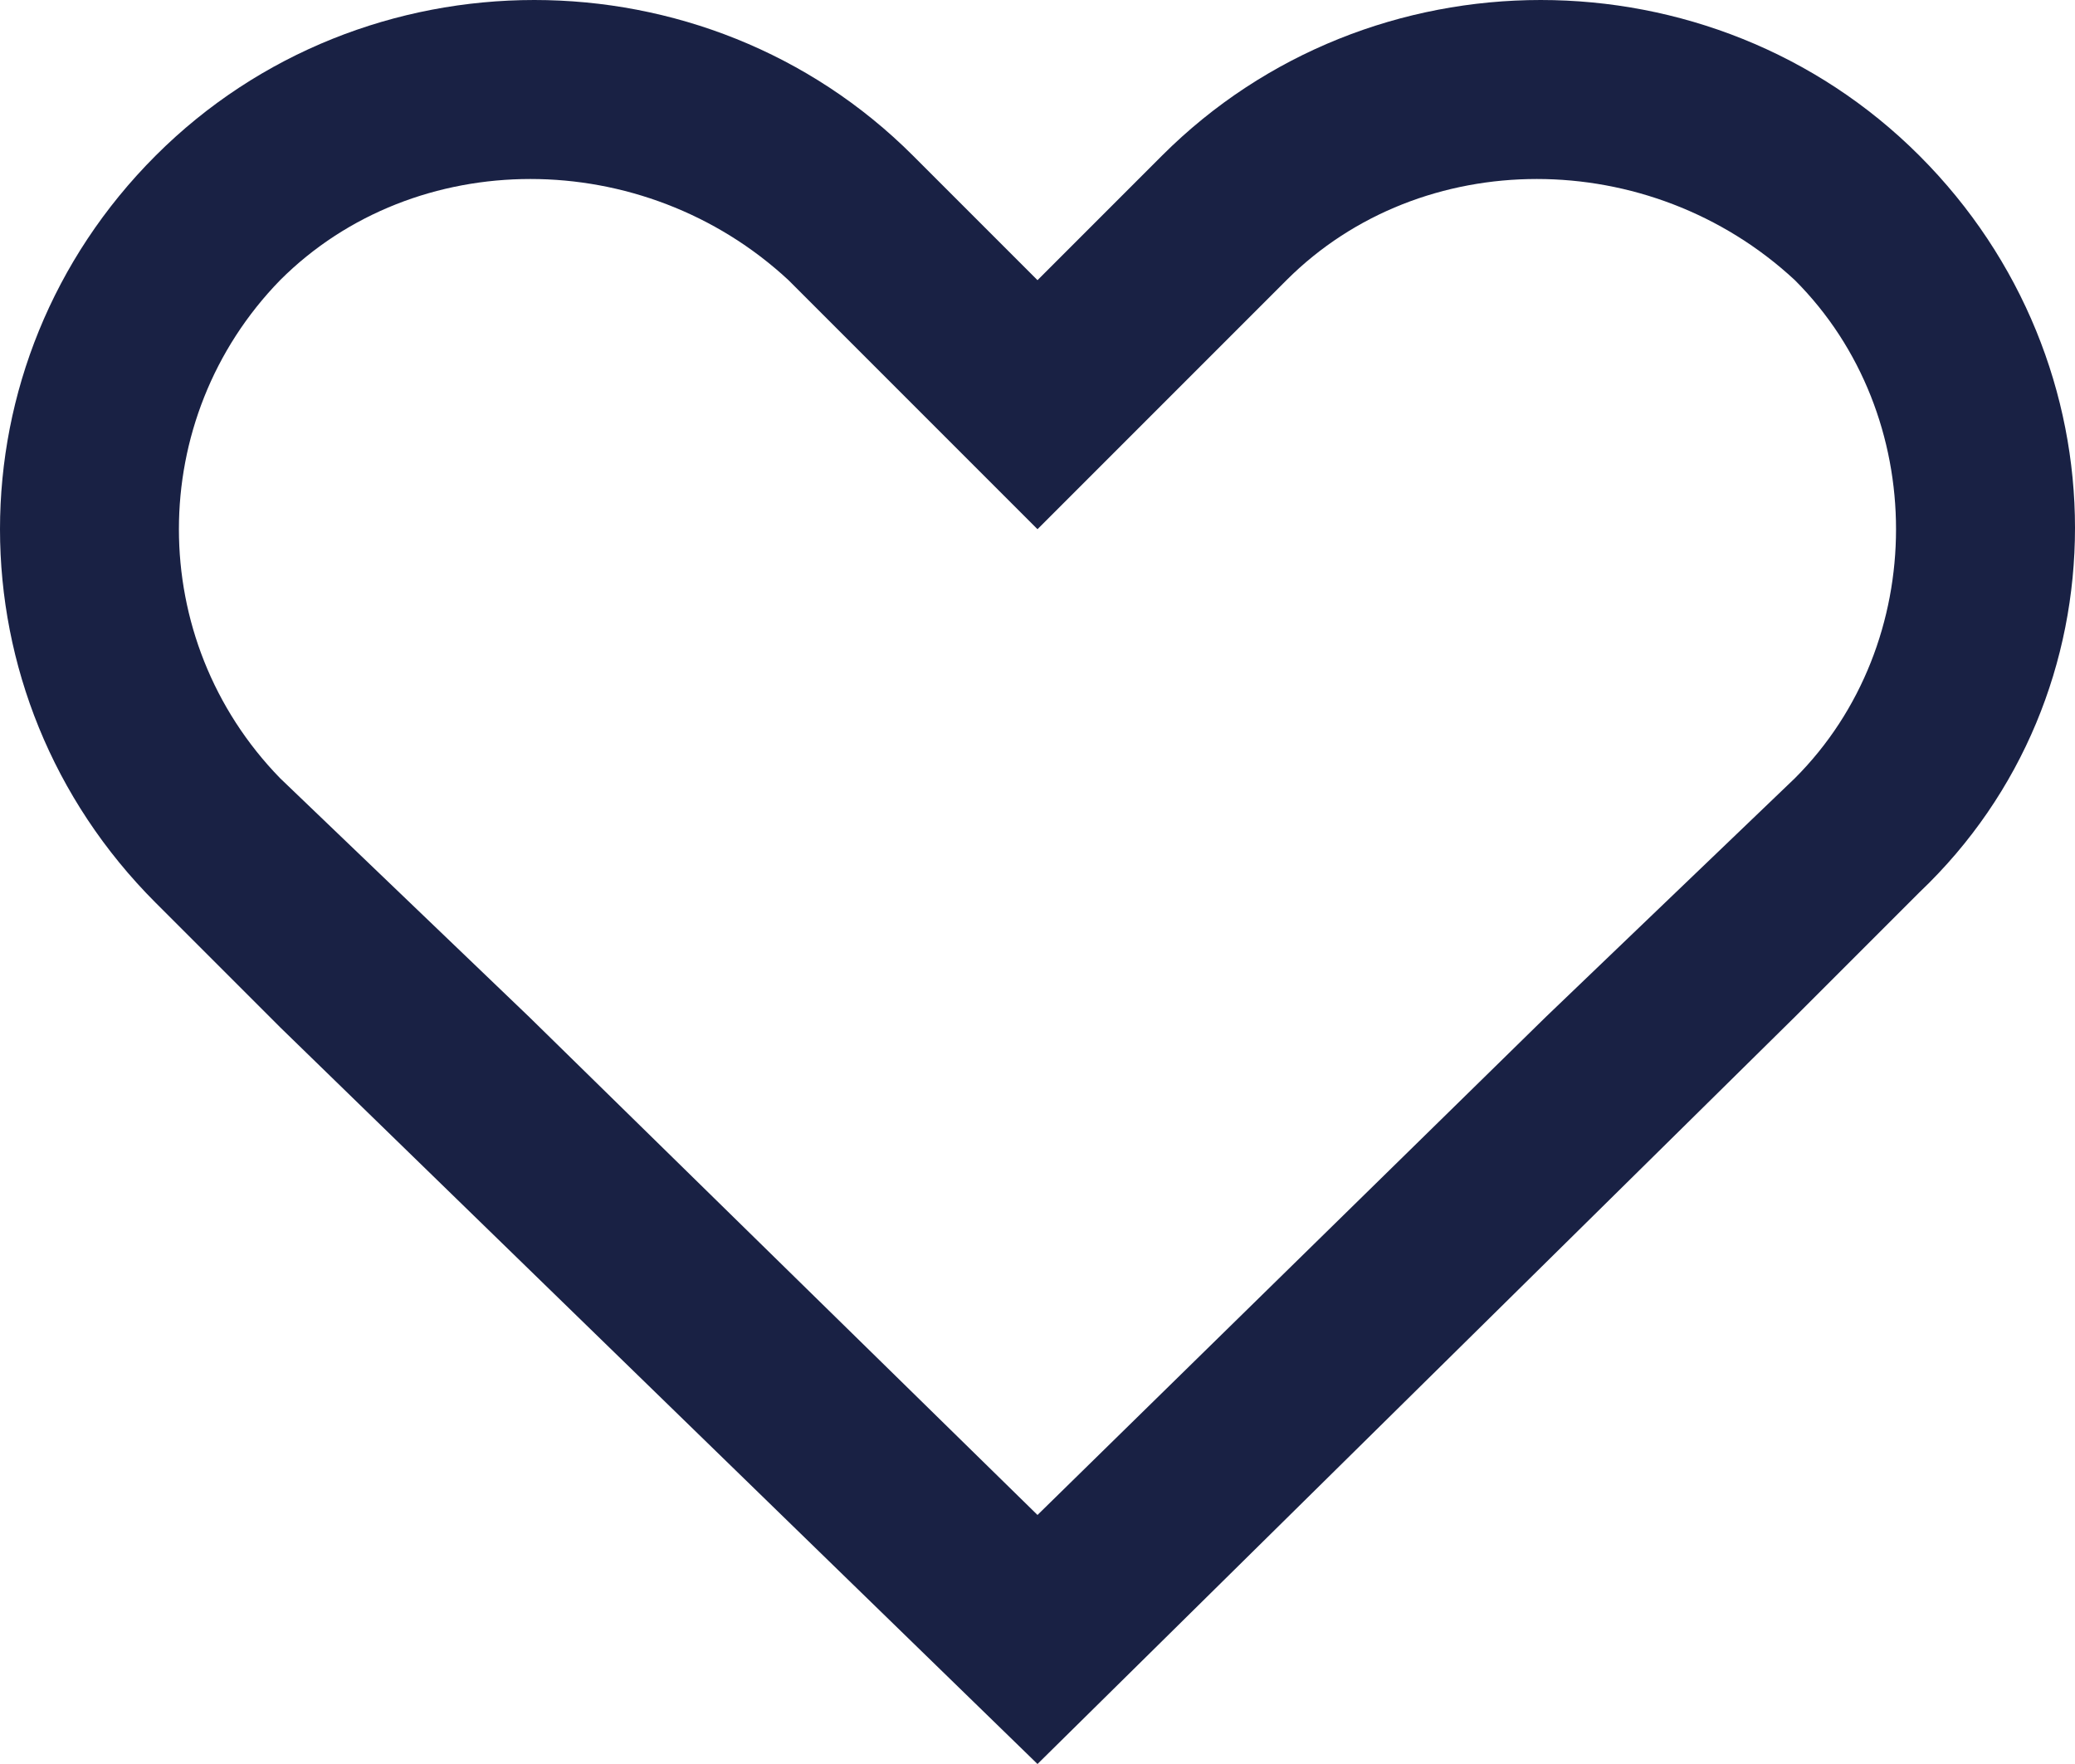
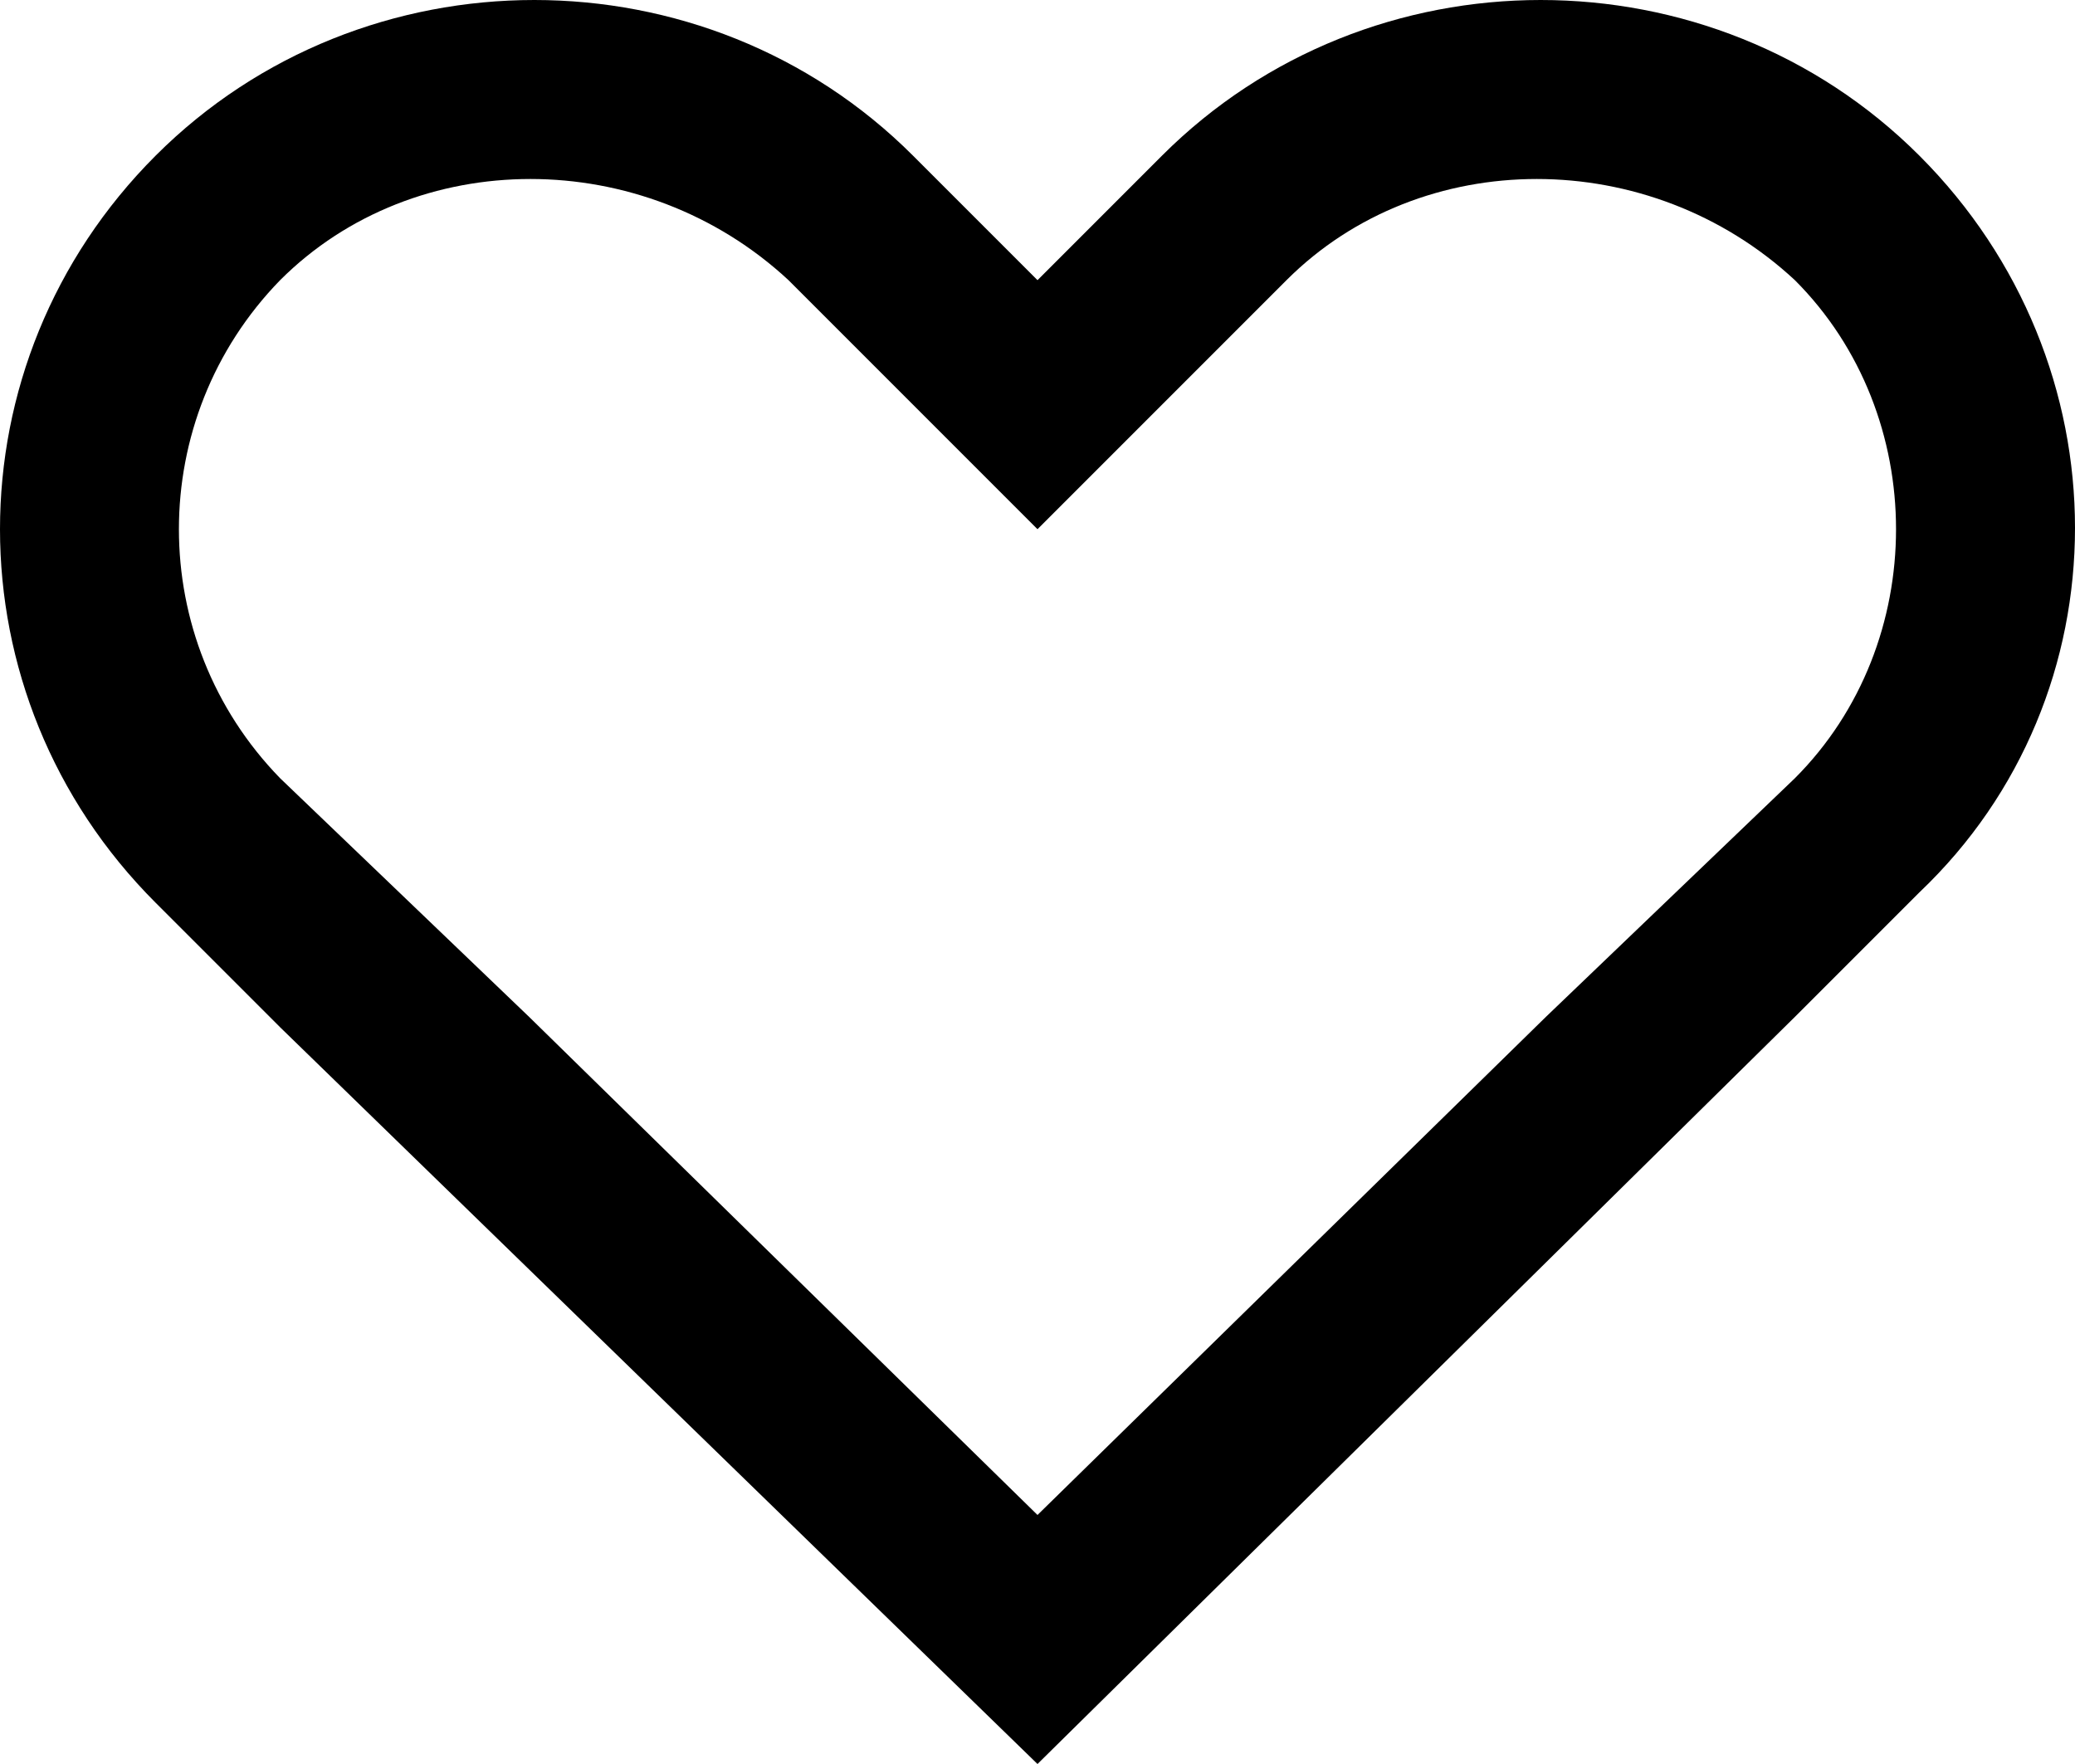
- <svg xmlns="http://www.w3.org/2000/svg" viewBox="0 0 20 17" fill="#192144">
+ <svg xmlns="http://www.w3.org/2000/svg" viewBox="0 0 20 17">
  <path d="M18.5 1.5c-2-2-5.3-2-7.3 0L10 2.7 8.8 1.5c-2-2-5.3-2-7.3 0s-2 5.2 0 7.2l1.2 1.2L10 17l7.3-7.2 1.2-1.2c2-1.9 2-5.1 0-7.1zm-3.6 8.3L10 14.6 5.1 9.8 2.7 7.5a3.44 3.44 0 010-4.8c1.3-1.3 3.5-1.3 4.9 0L10 5.1l2.4-2.4c1.3-1.3 3.5-1.3 4.9 0 1.3 1.3 1.3 3.5 0 4.8l-2.4 2.3z" />
</svg>
